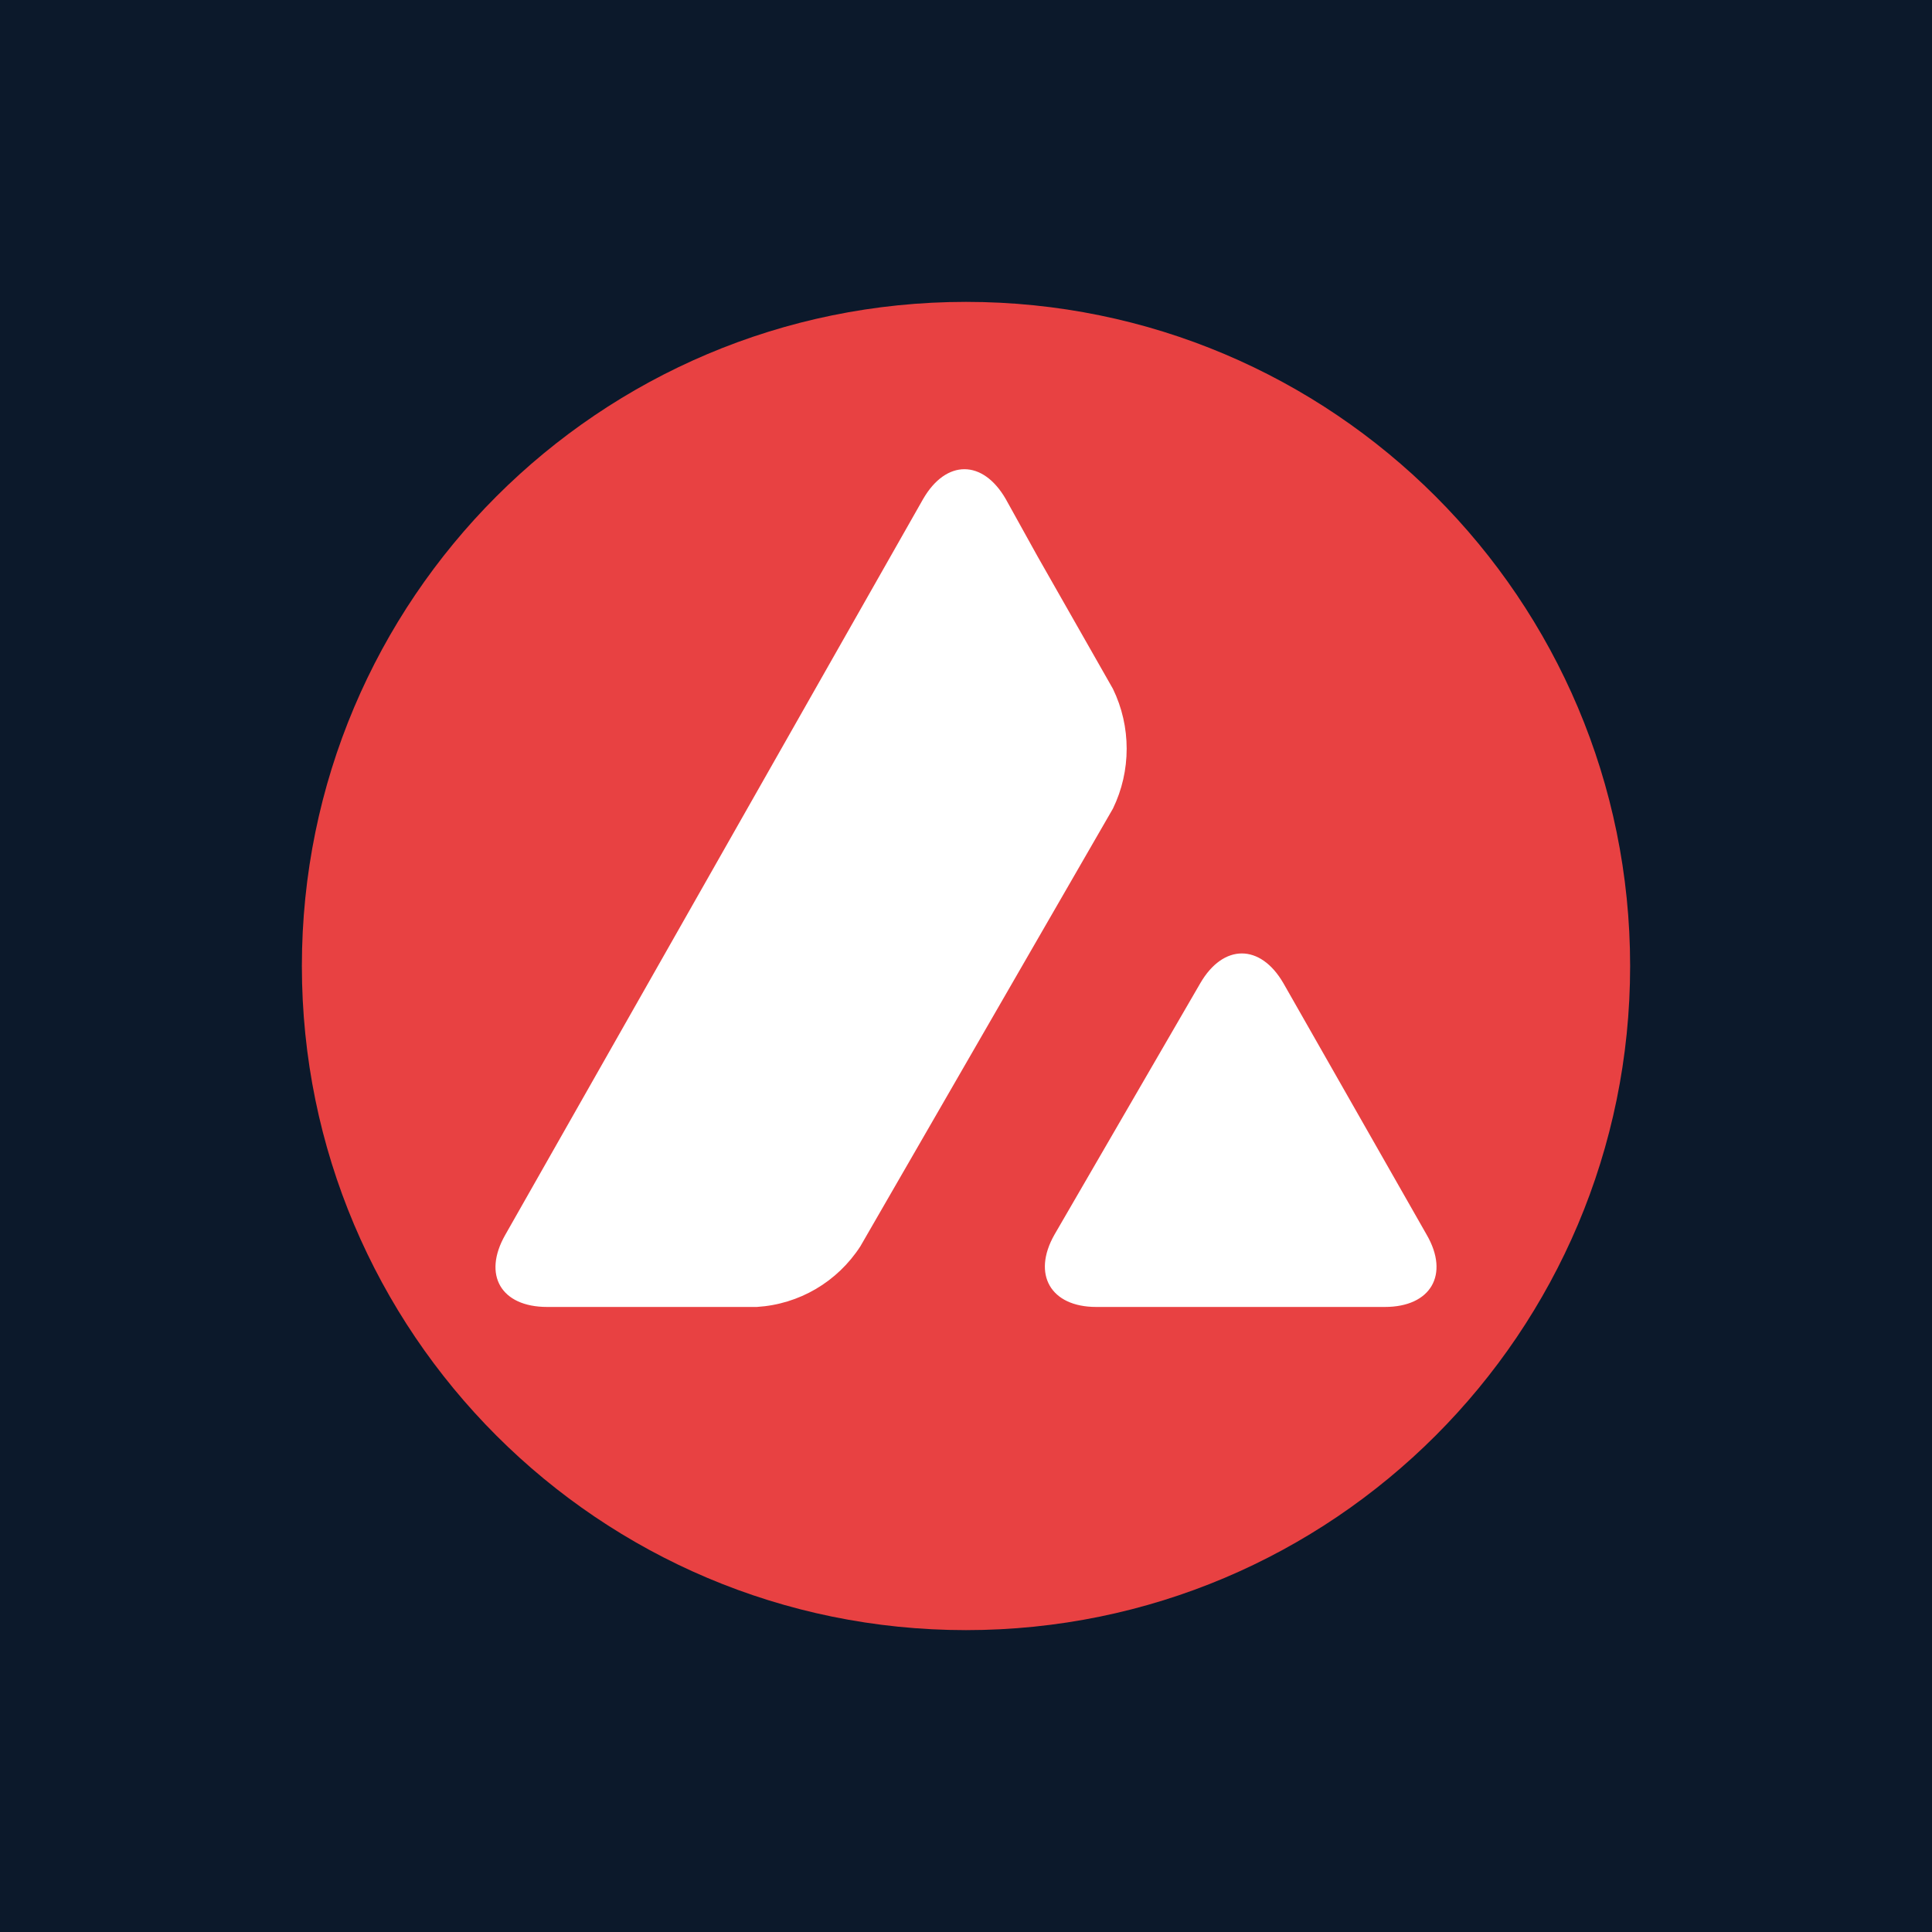
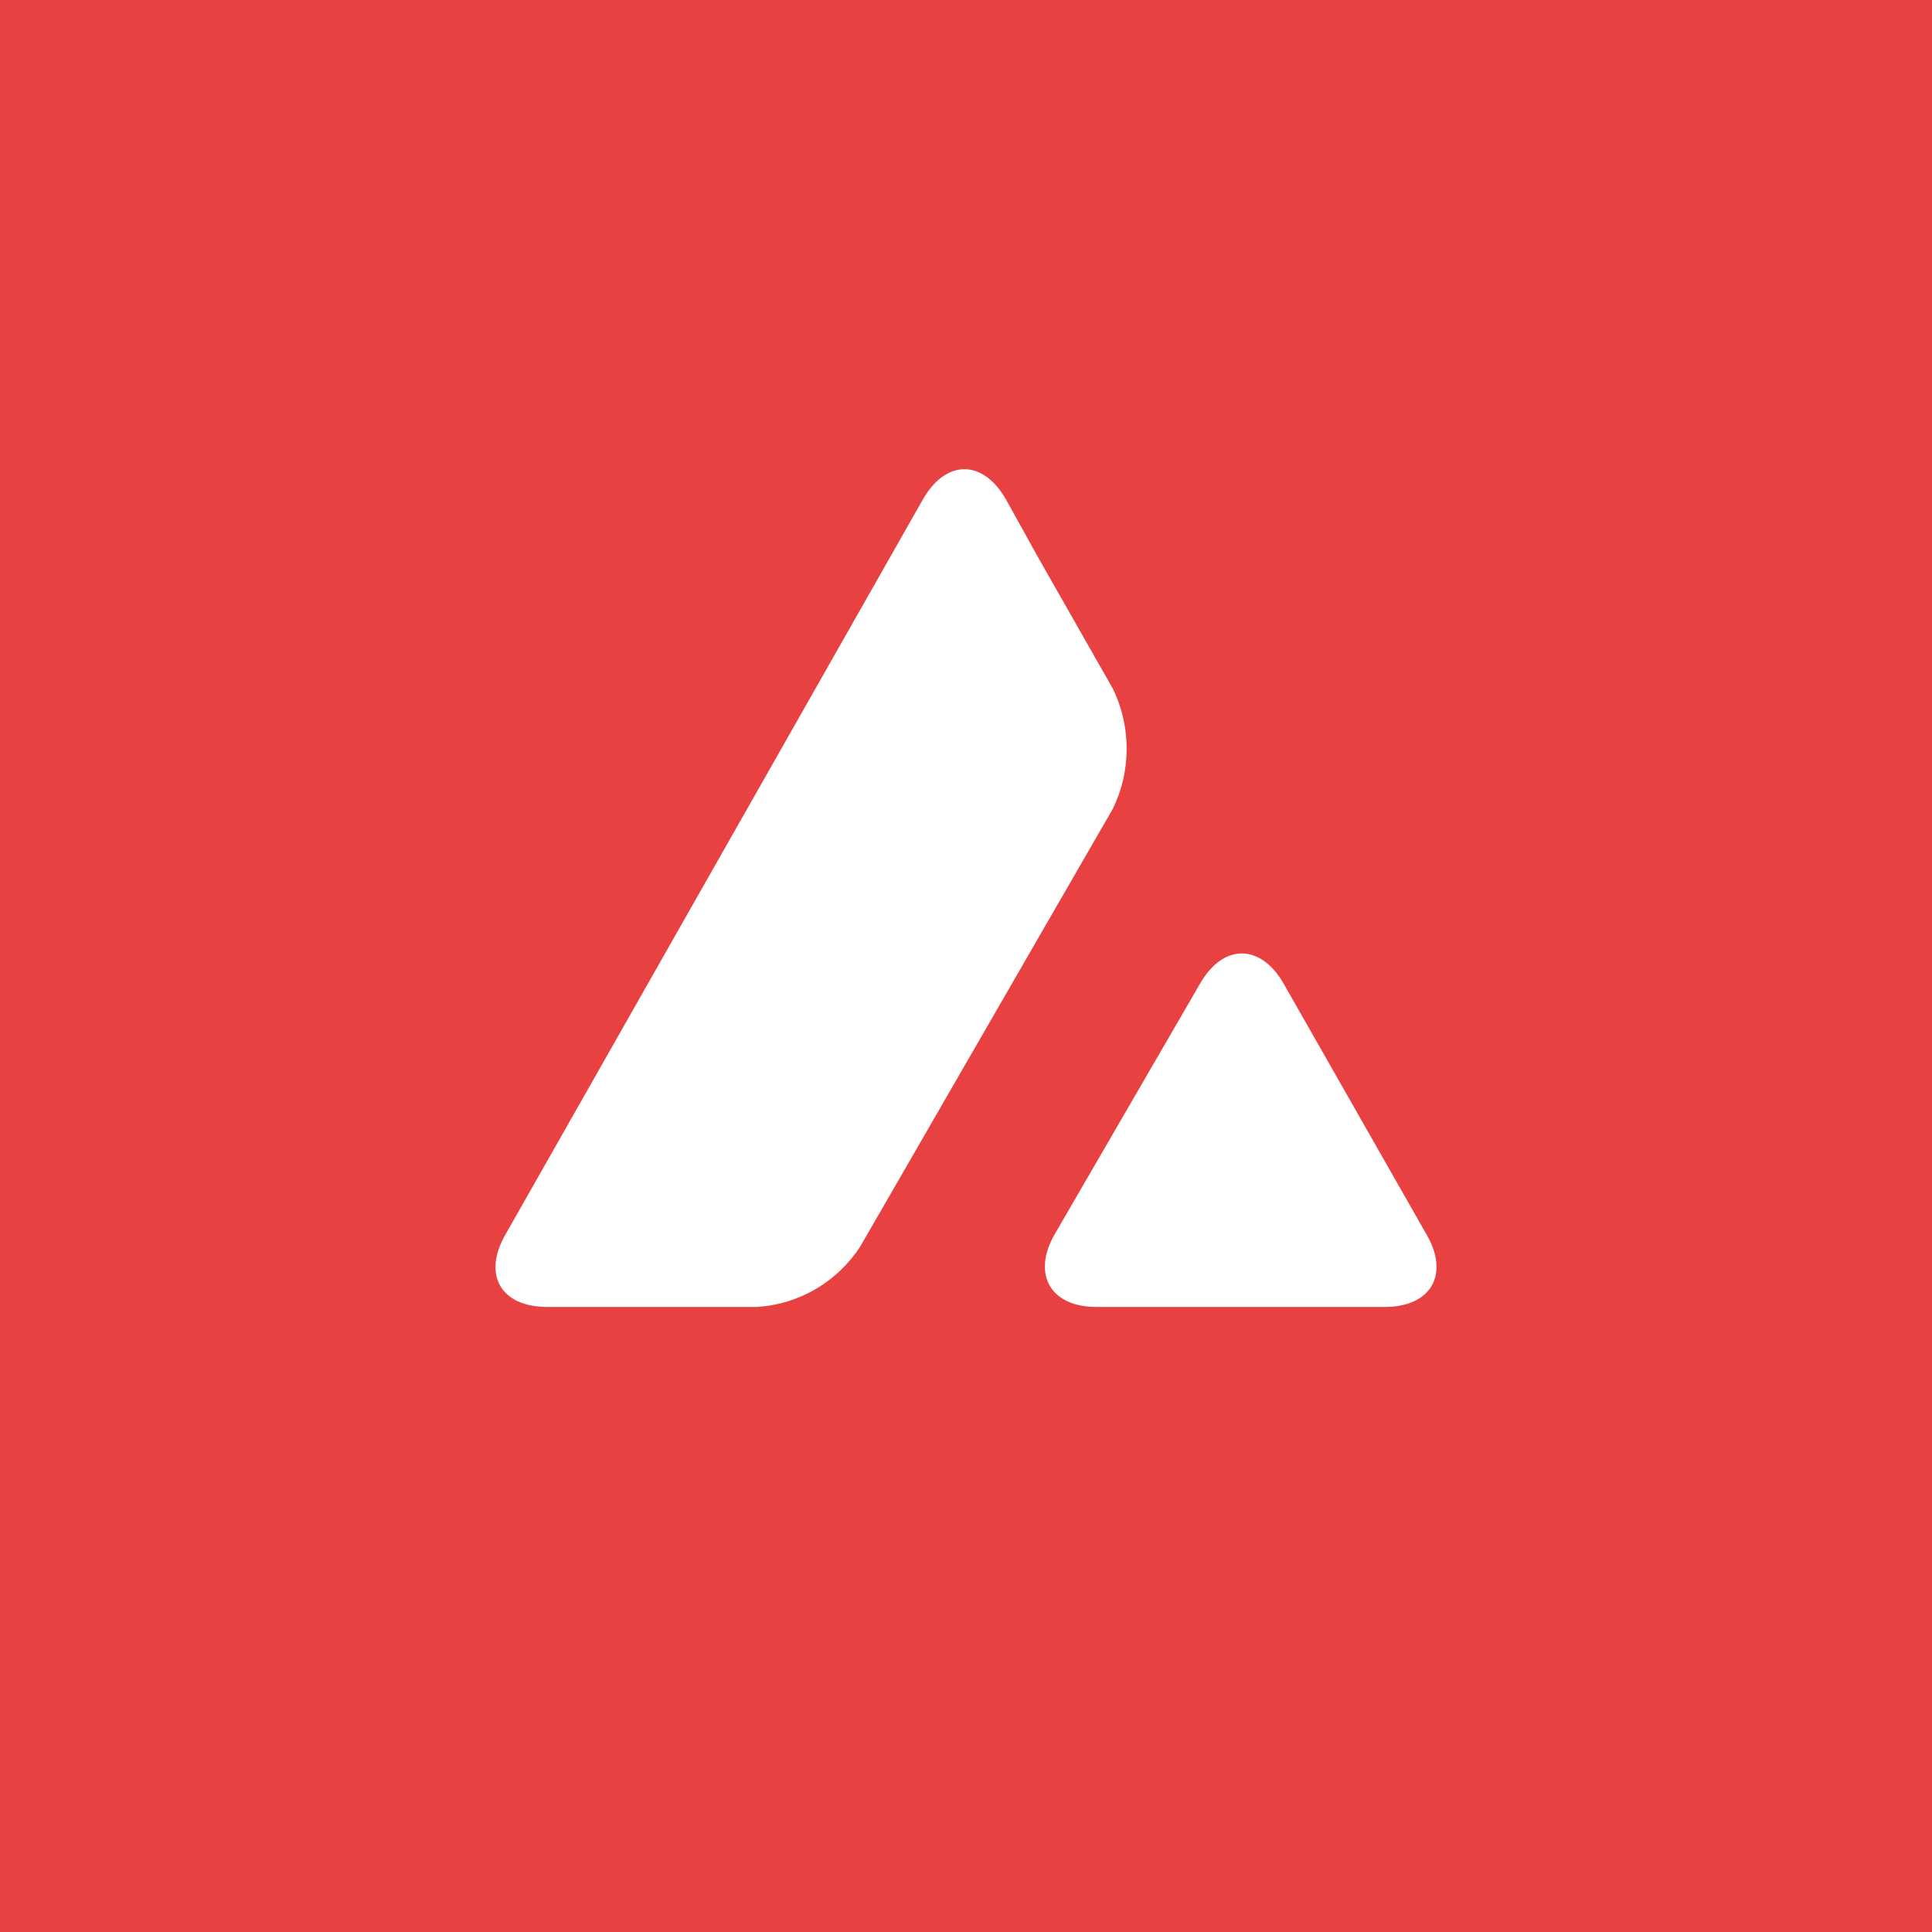
<svg xmlns="http://www.w3.org/2000/svg" width="128" height="128" viewBox="0 0 128 128" fill="none">
-   <rect width="128" height="128" fill="#0C192B" />
+   <rect width="128" height="128" fill="#E84142" />
  <g clip-path="url(#clip0_7058_141588)">
+     <rect width="88" height="88" transform="translate(20 20)" fill="#E84142" />
    <path d="M64 108C88.3 108 108 88.3 108 64C108 39.7 88.3 20 64 20C39.7 20 20 39.7 20 64C20 88.3 39.7 108 64 108Z" fill="#E84142" />
    <path d="M79.521 65.143C81.046 62.51 83.505 62.51 85.03 65.143L94.523 81.808C96.047 84.441 94.8 86.589 91.751 86.589H72.627C69.613 86.589 68.365 84.441 69.855 81.808L79.521 65.143ZM61.159 33.061C62.683 30.428 65.109 30.428 66.633 33.061L68.746 36.872L73.735 45.638C74.948 48.132 74.948 51.077 73.735 53.572L57.002 82.57C55.477 84.926 52.948 86.416 50.142 86.589H36.249C33.2 86.589 31.953 84.475 33.477 81.808L61.159 33.061Z" fill="white" />
  </g>
  <defs>
    <clipPath id="clip0_7058_141588">
      <rect width="88" height="88" fill="white" transform="translate(20 20)" />
    </clipPath>
  </defs>
</svg>
